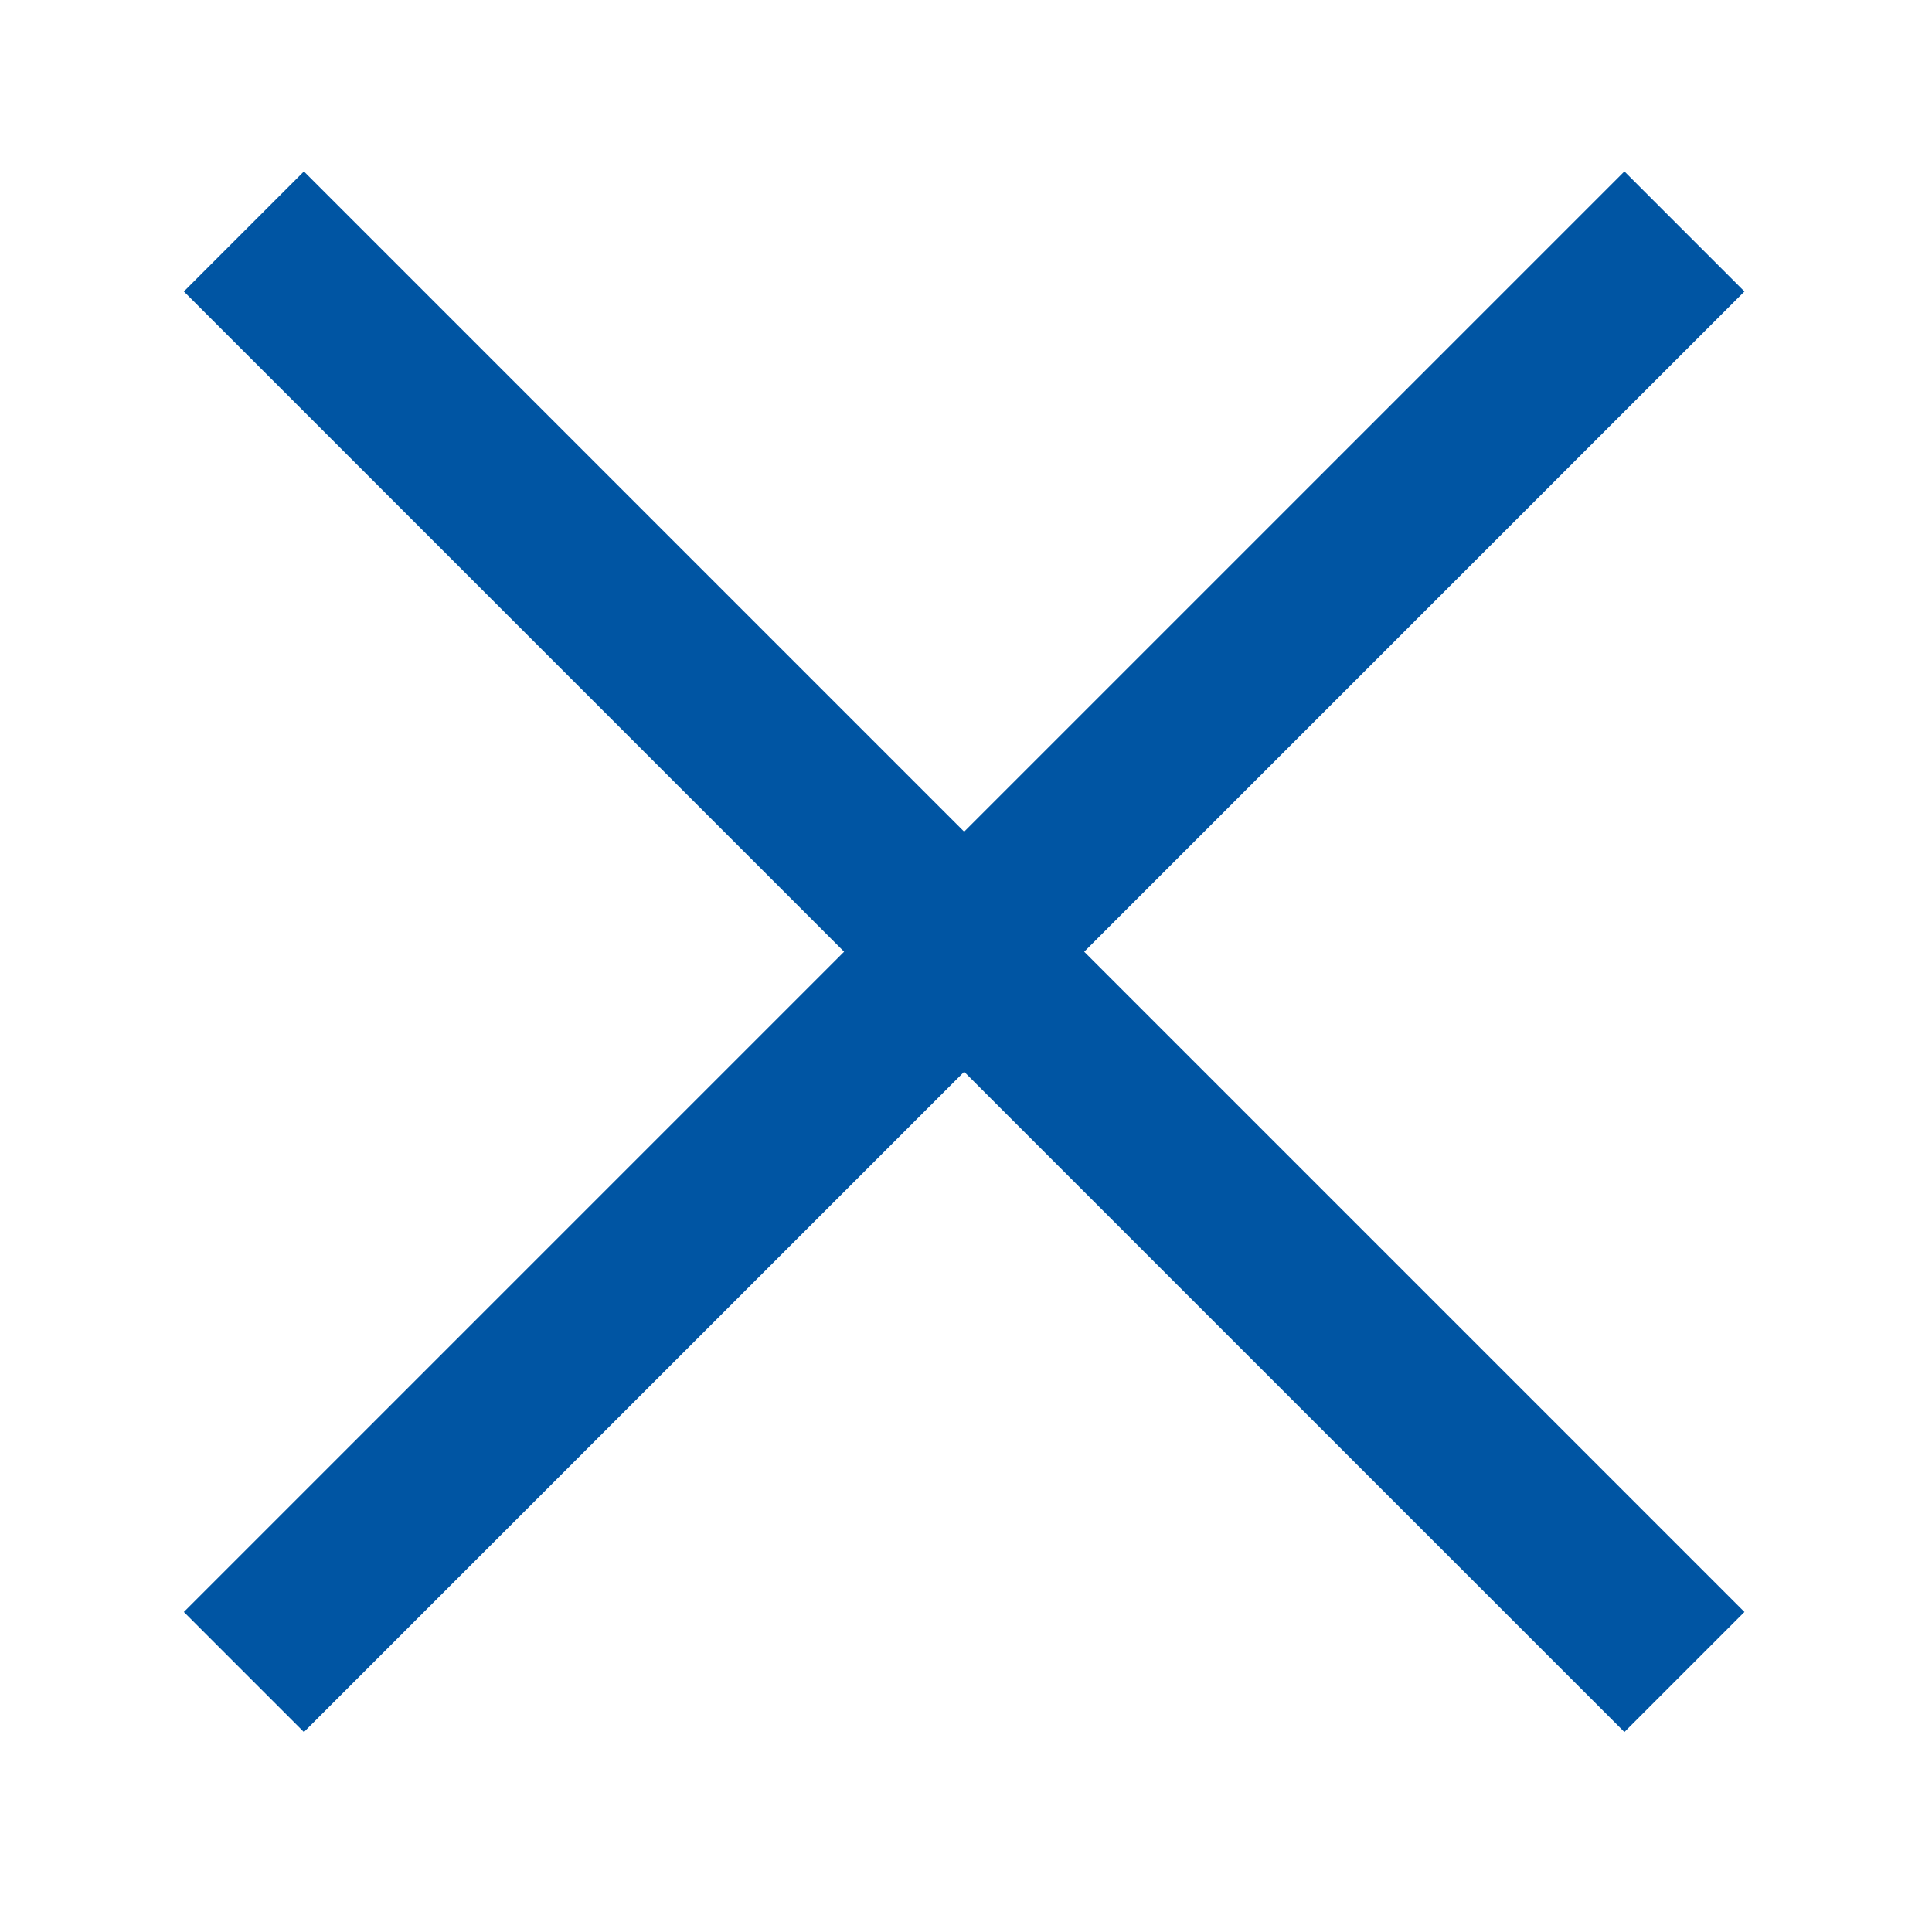
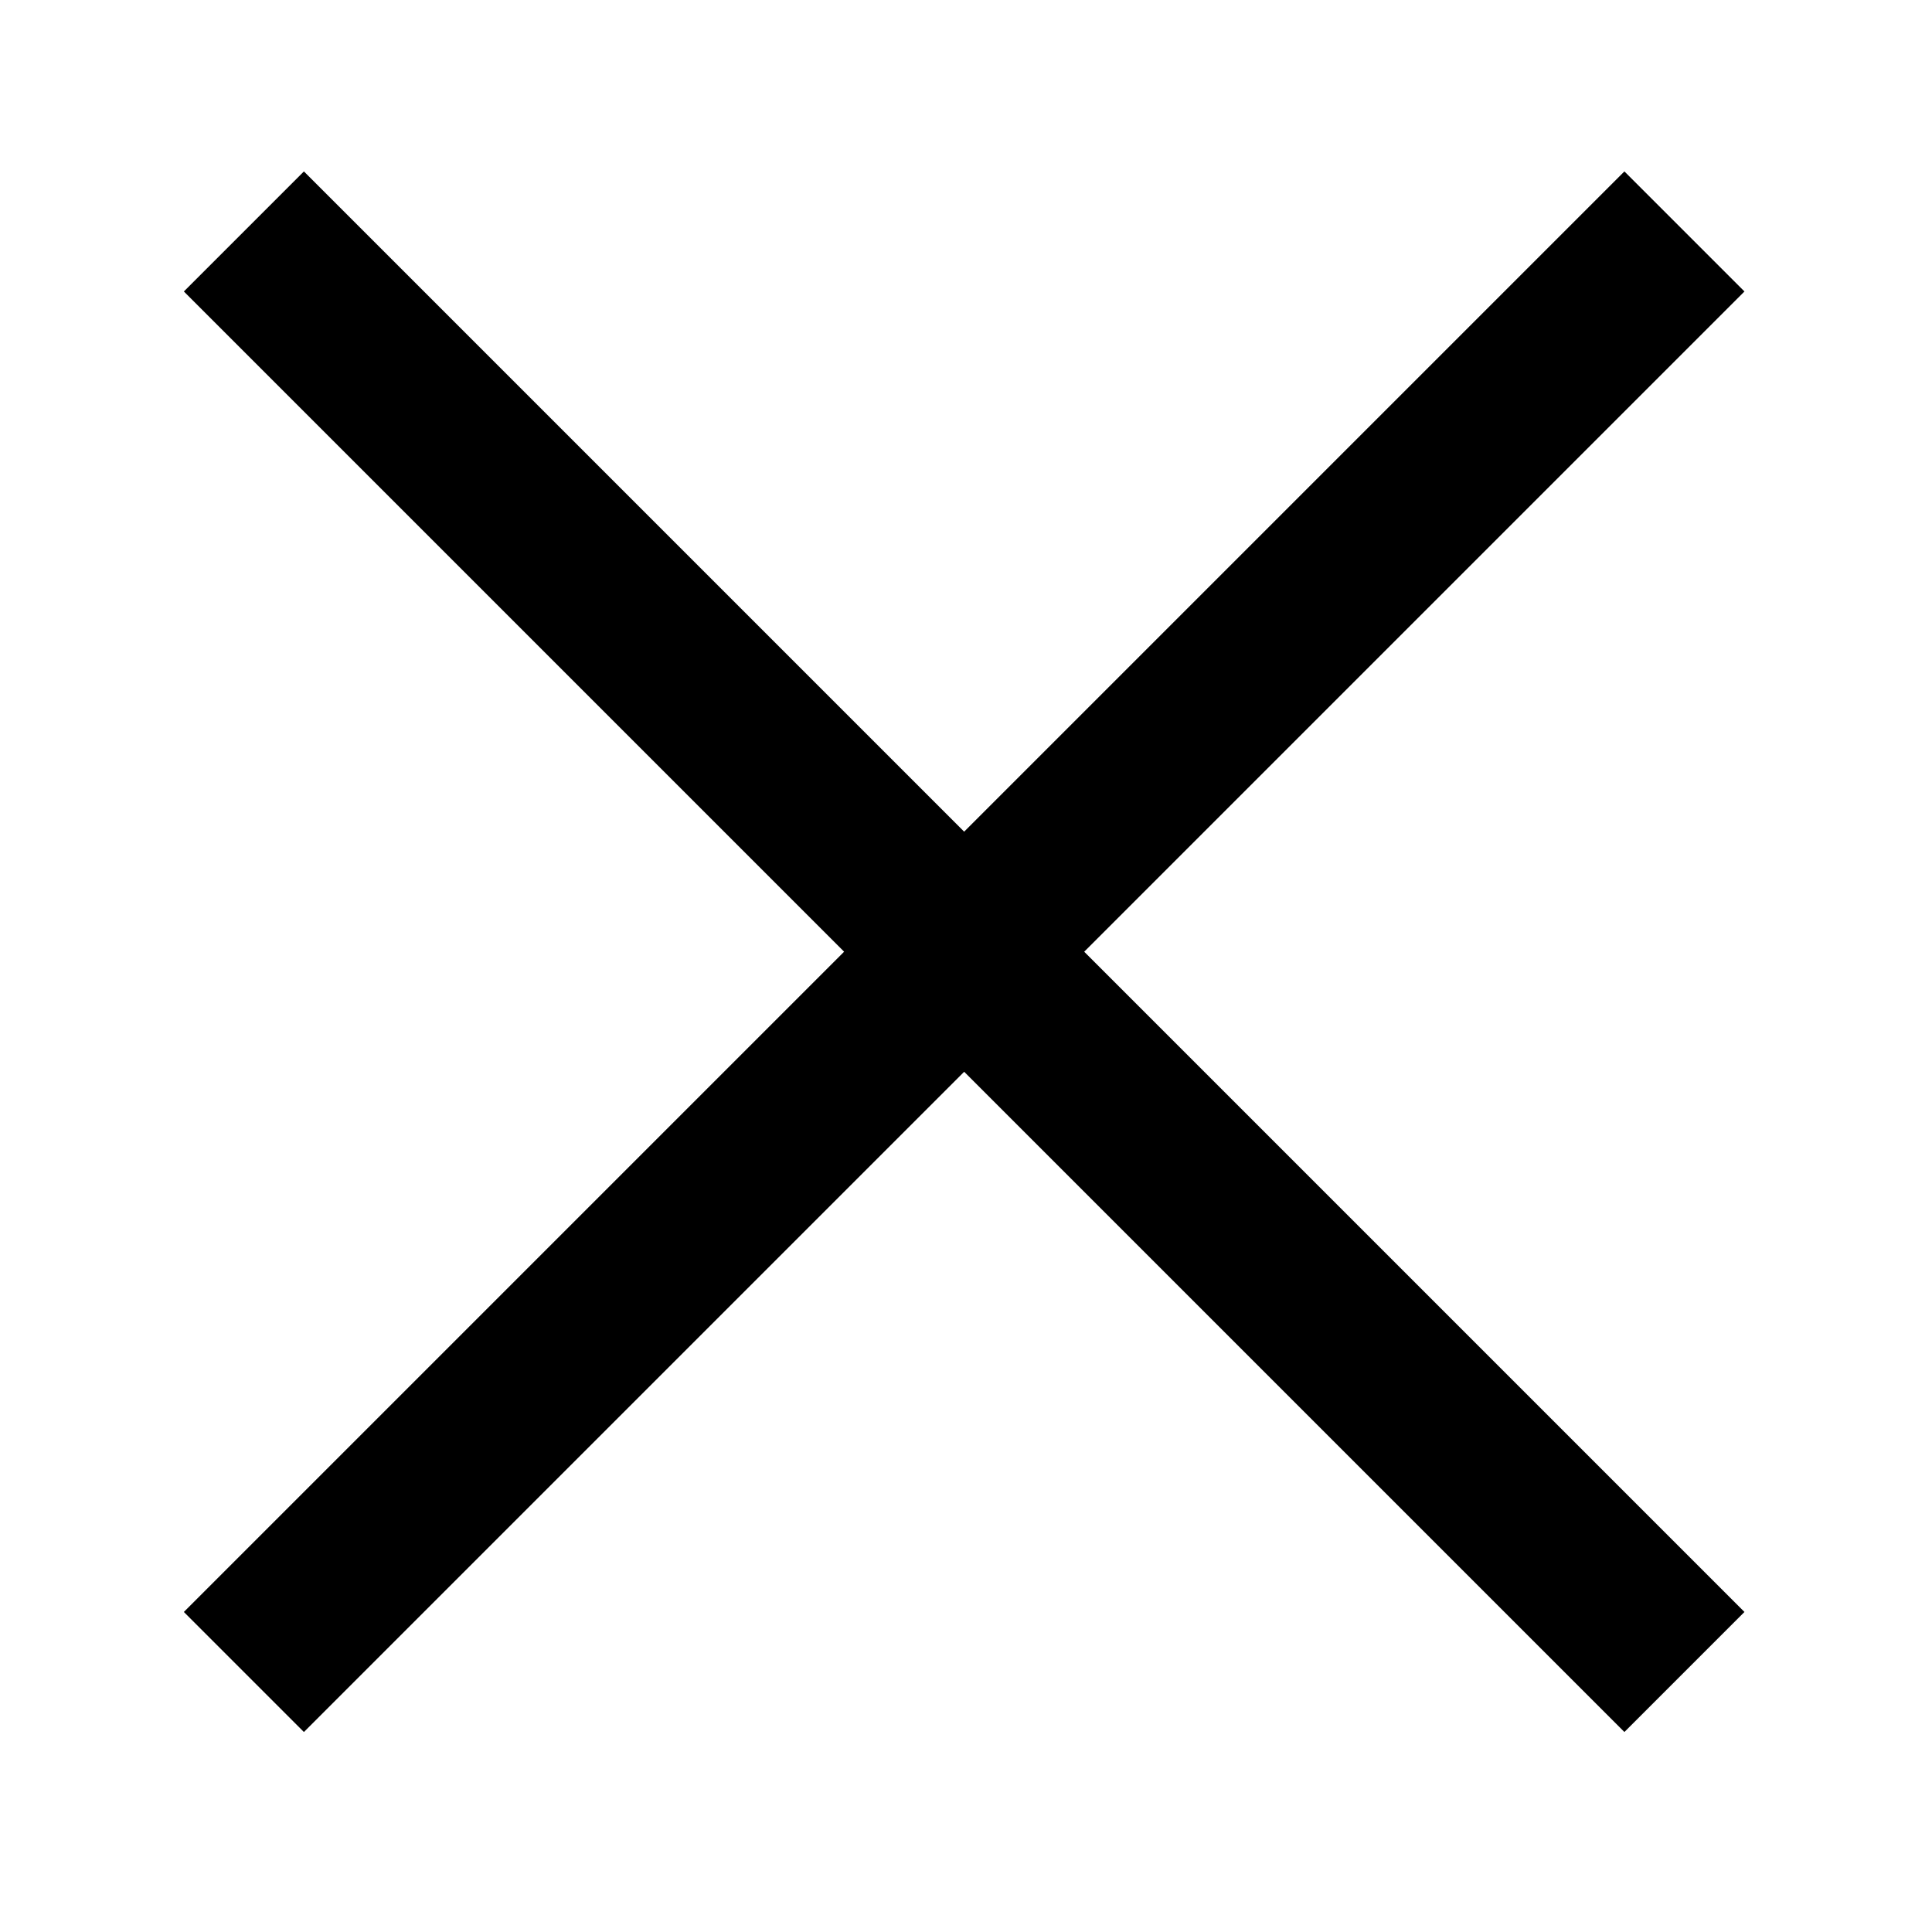
- <svg xmlns="http://www.w3.org/2000/svg" height="48" viewBox="0 96 960 960" width="48" fill="#0055a3">
+ <svg xmlns="http://www.w3.org/2000/svg" height="48" viewBox="0 96 960 960" width="48" fill="currentColor">
  <defs />
  <path d="M 151.01 956.627 L 91.36 896.977 L 419.433 568.904 L 91.36 240.831 L 151.01 181.181 L 479.083 509.254 L 807.156 181.181 L 866.806 240.831 L 538.733 568.904 L 866.806 896.977 L 807.156 956.627 L 479.083 628.554 L 151.01 956.627 Z" style="" />
</svg>
